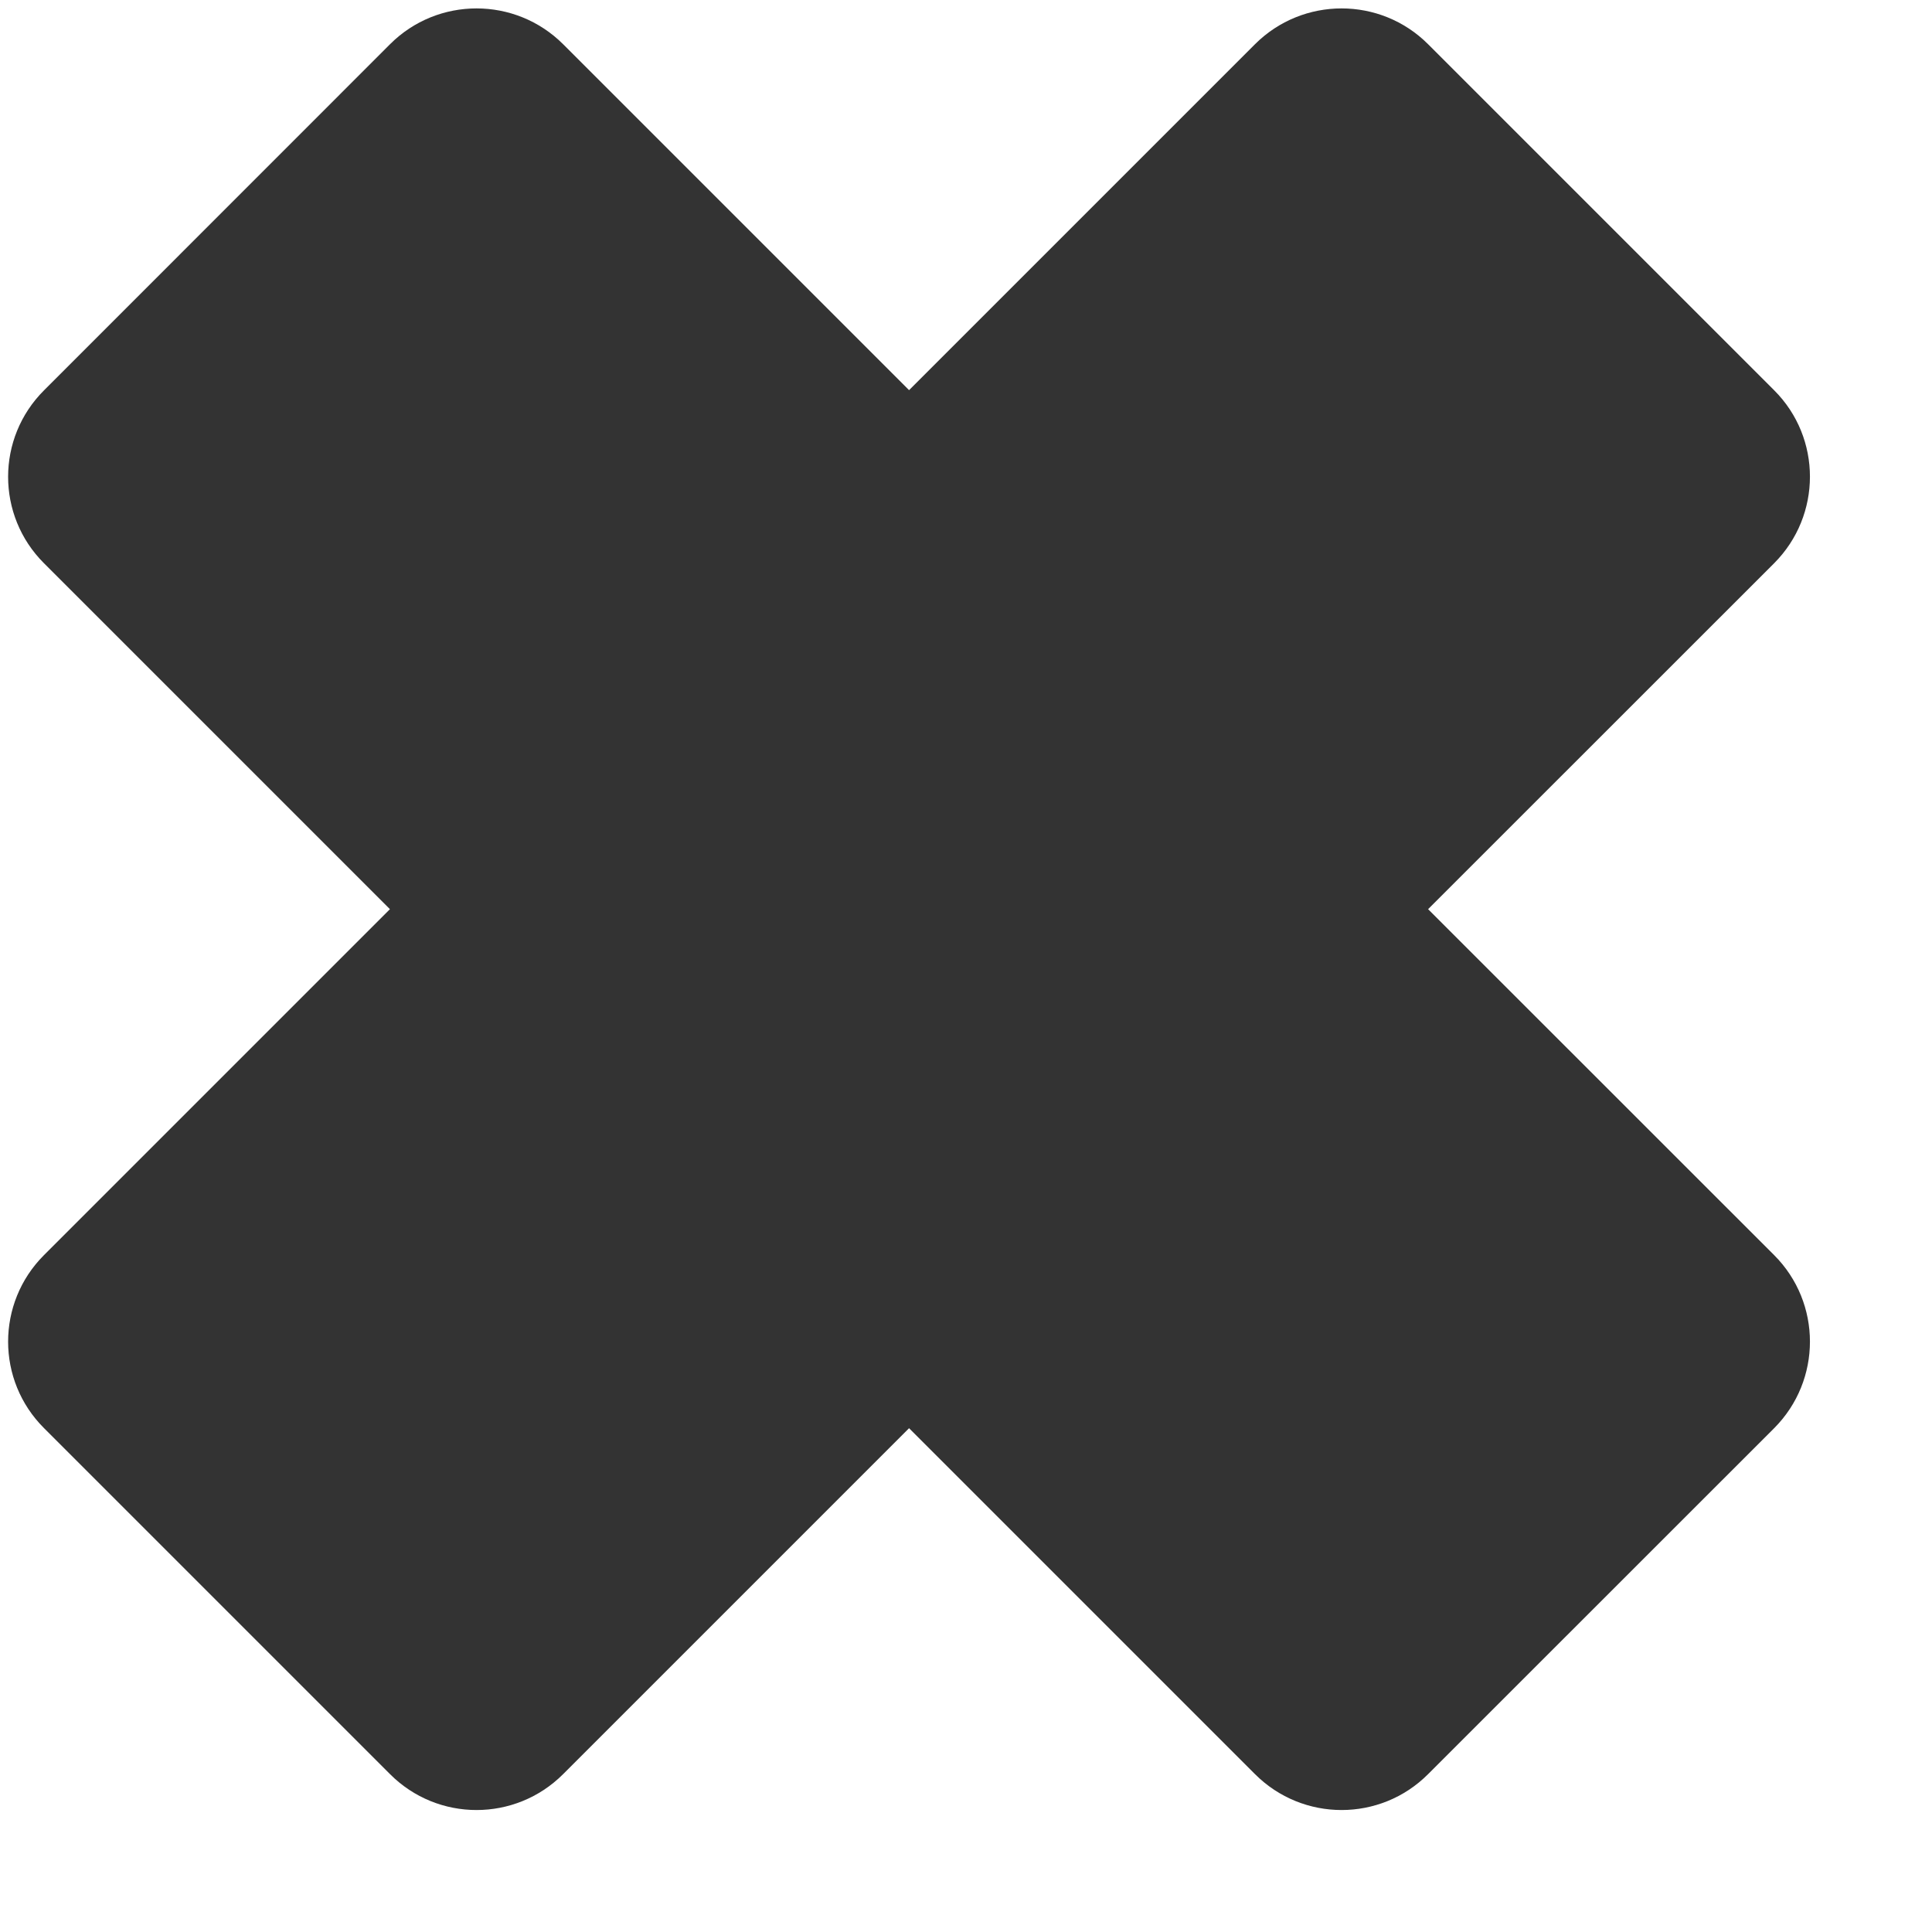
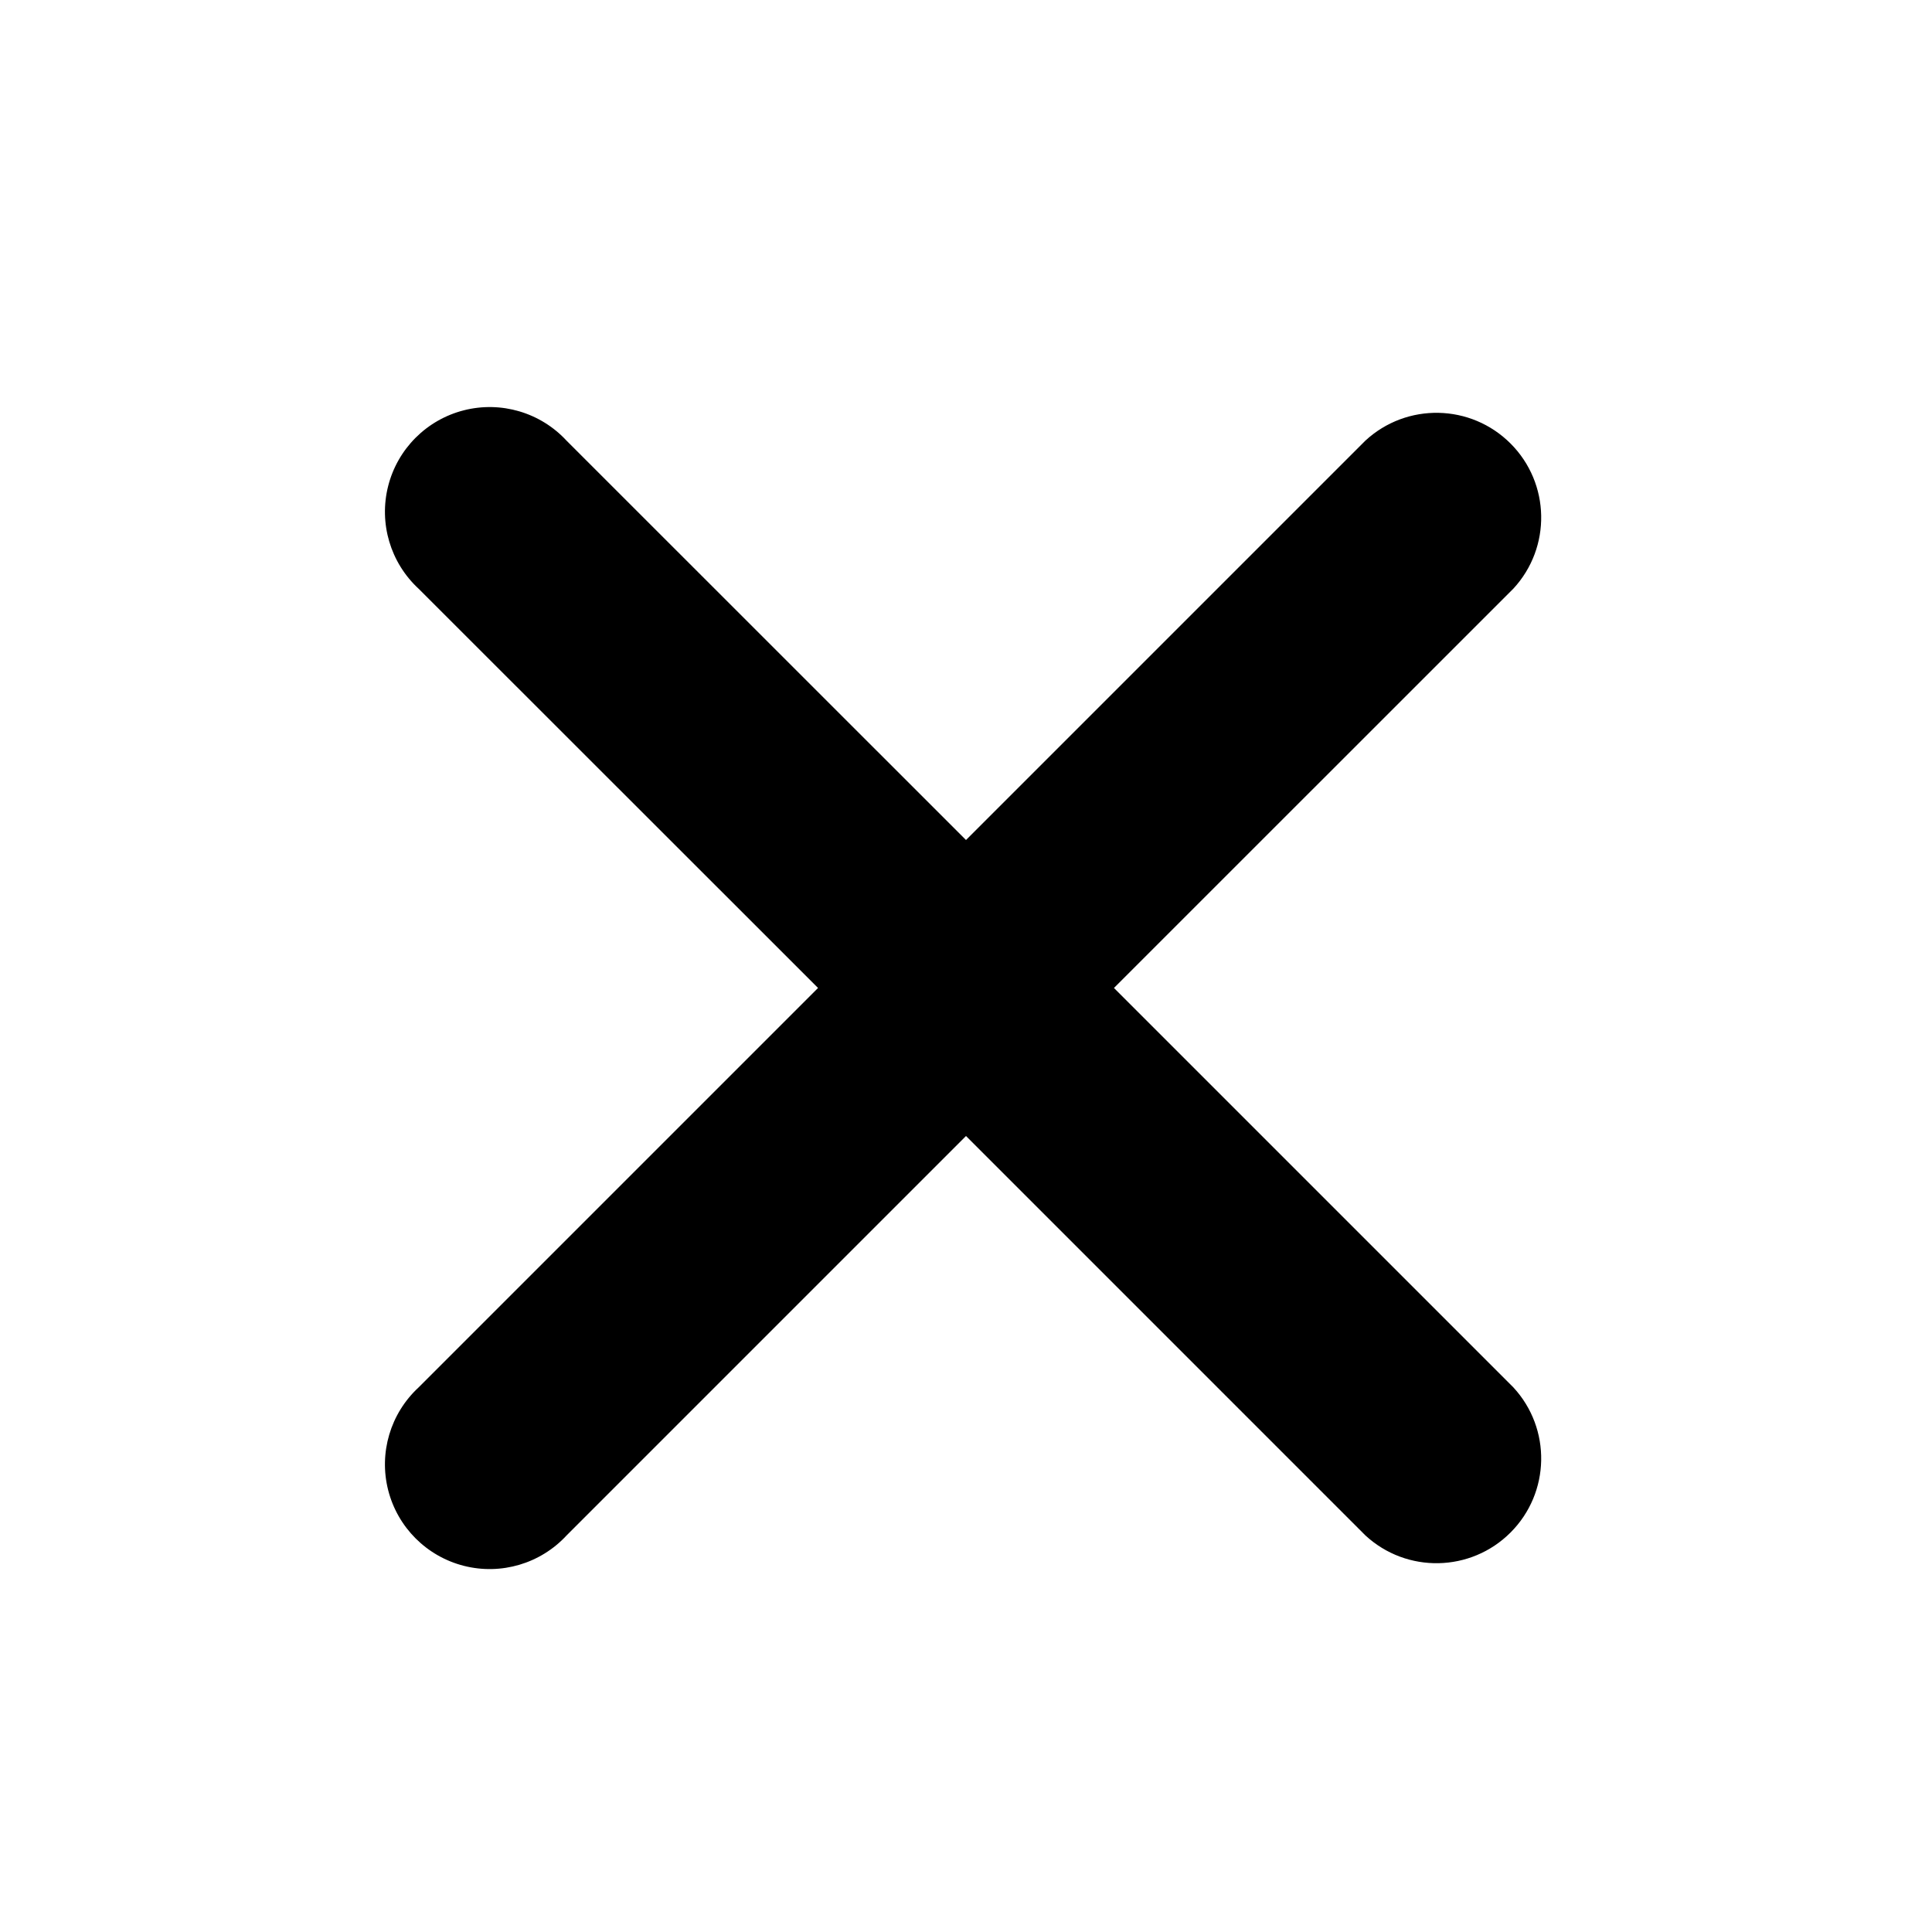
- <svg xmlns="http://www.w3.org/2000/svg" width="800px" height="800px" viewBox="0 0 17 17" version="1.1">
-   <g stroke="none" stroke-width="1" fill="none" fill-rule="evenodd">
-     <path d="M12.566,8 L15.611,4.956 C16.031,4.535 16.031,3.853 15.611,3.434 L12.566,0.389 C12.146,-0.031 11.464,-0.031 11.043,0.389 L7.999,3.433 L4.955,0.389 C4.534,-0.031 3.852,-0.031 3.432,0.389 L0.388,3.434 C-0.034,3.854 -0.034,4.536 0.387,4.956 L3.431,8 L0.387,11.044 C-0.034,11.465 -0.034,12.147 0.388,12.567 L3.432,15.611 C3.852,16.032 4.534,16.032 4.955,15.611 L7.999,12.567 L11.043,15.611 C11.464,16.032 12.146,16.032 12.566,15.611 L15.611,12.567 C16.031,12.146 16.031,11.464 15.611,11.044 L12.566,8 L12.566,8 Z" fill="#333" />
-   </g>
+ <svg xmlns="http://www.w3.org/2000/svg" fill="#000000" width="800px" height="800px" viewBox="-3.5 0 19 19" class="cf-icon-svg">
+   <path d="M11.383 13.644A1.03 1.03 0 0 1 9.928 15.1L6 11.172 2.072 15.1a1.03 1.03 0 1 1-1.455-1.456l3.928-3.928L.617 5.79a1.03 1.03 0 1 1 1.455-1.456L6 8.261l3.928-3.928a1.03 1.03 0 0 1 1.455 1.456L7.455 9.716z" />
</svg>
